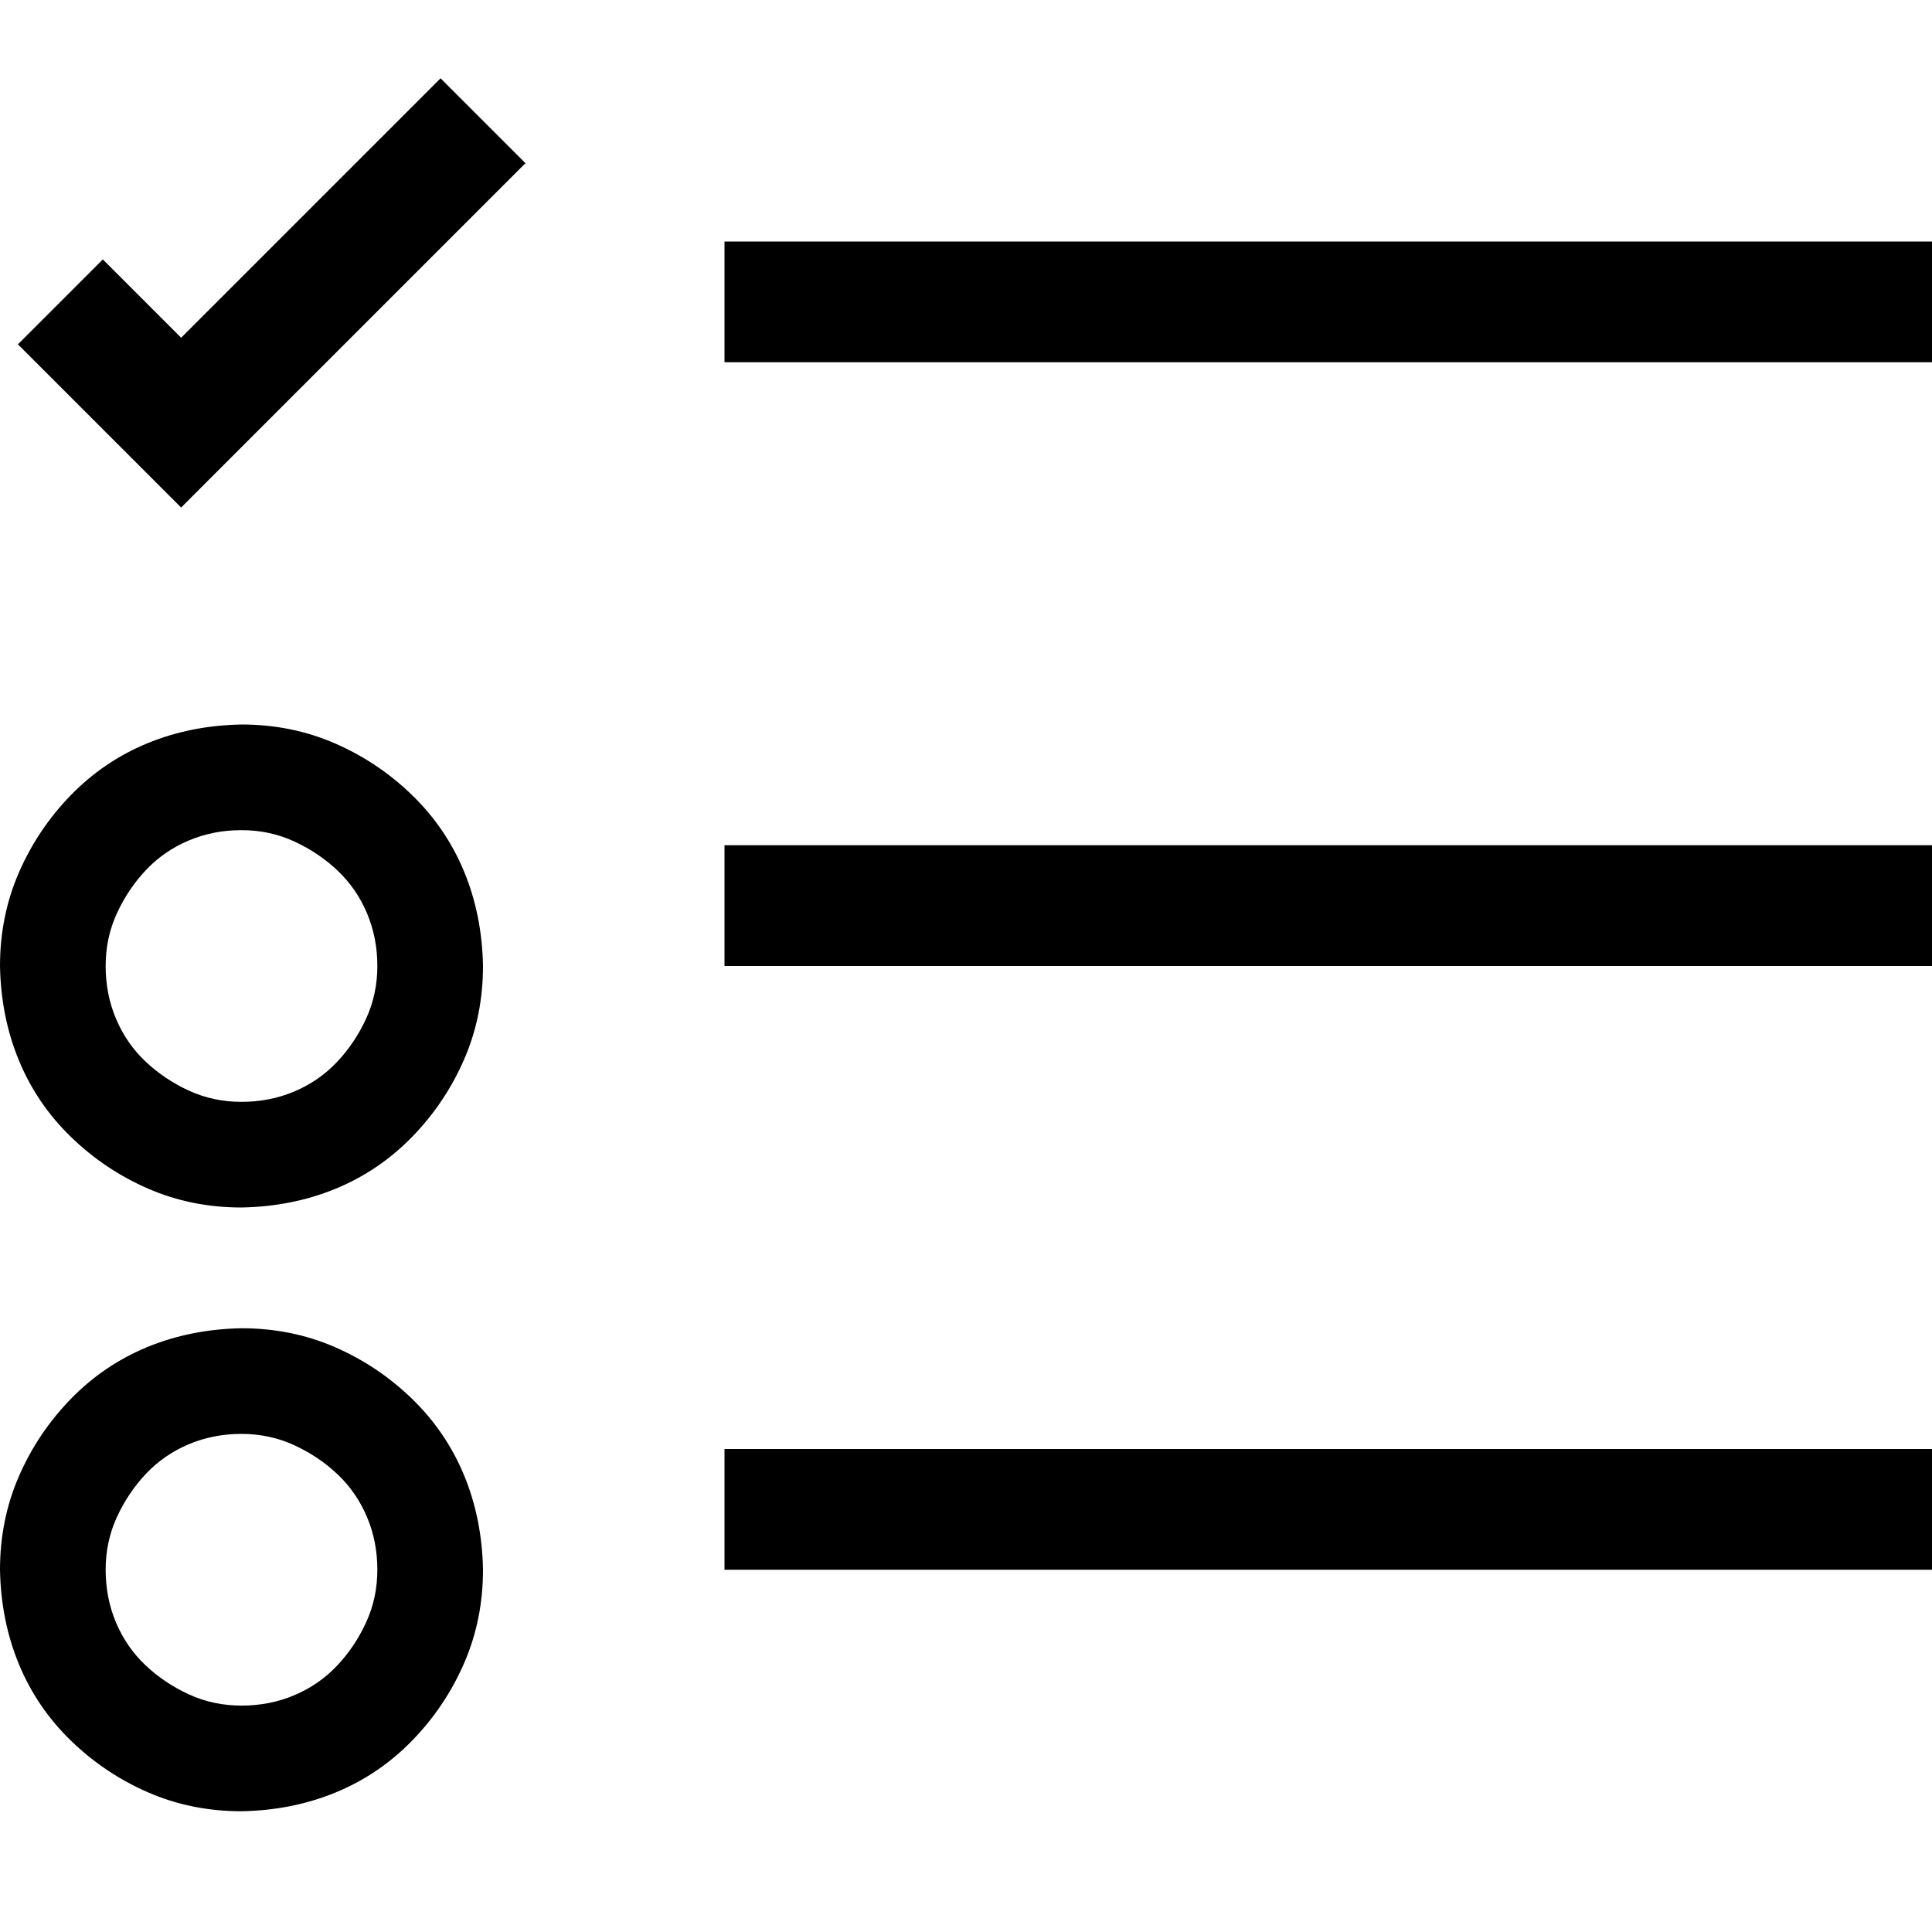
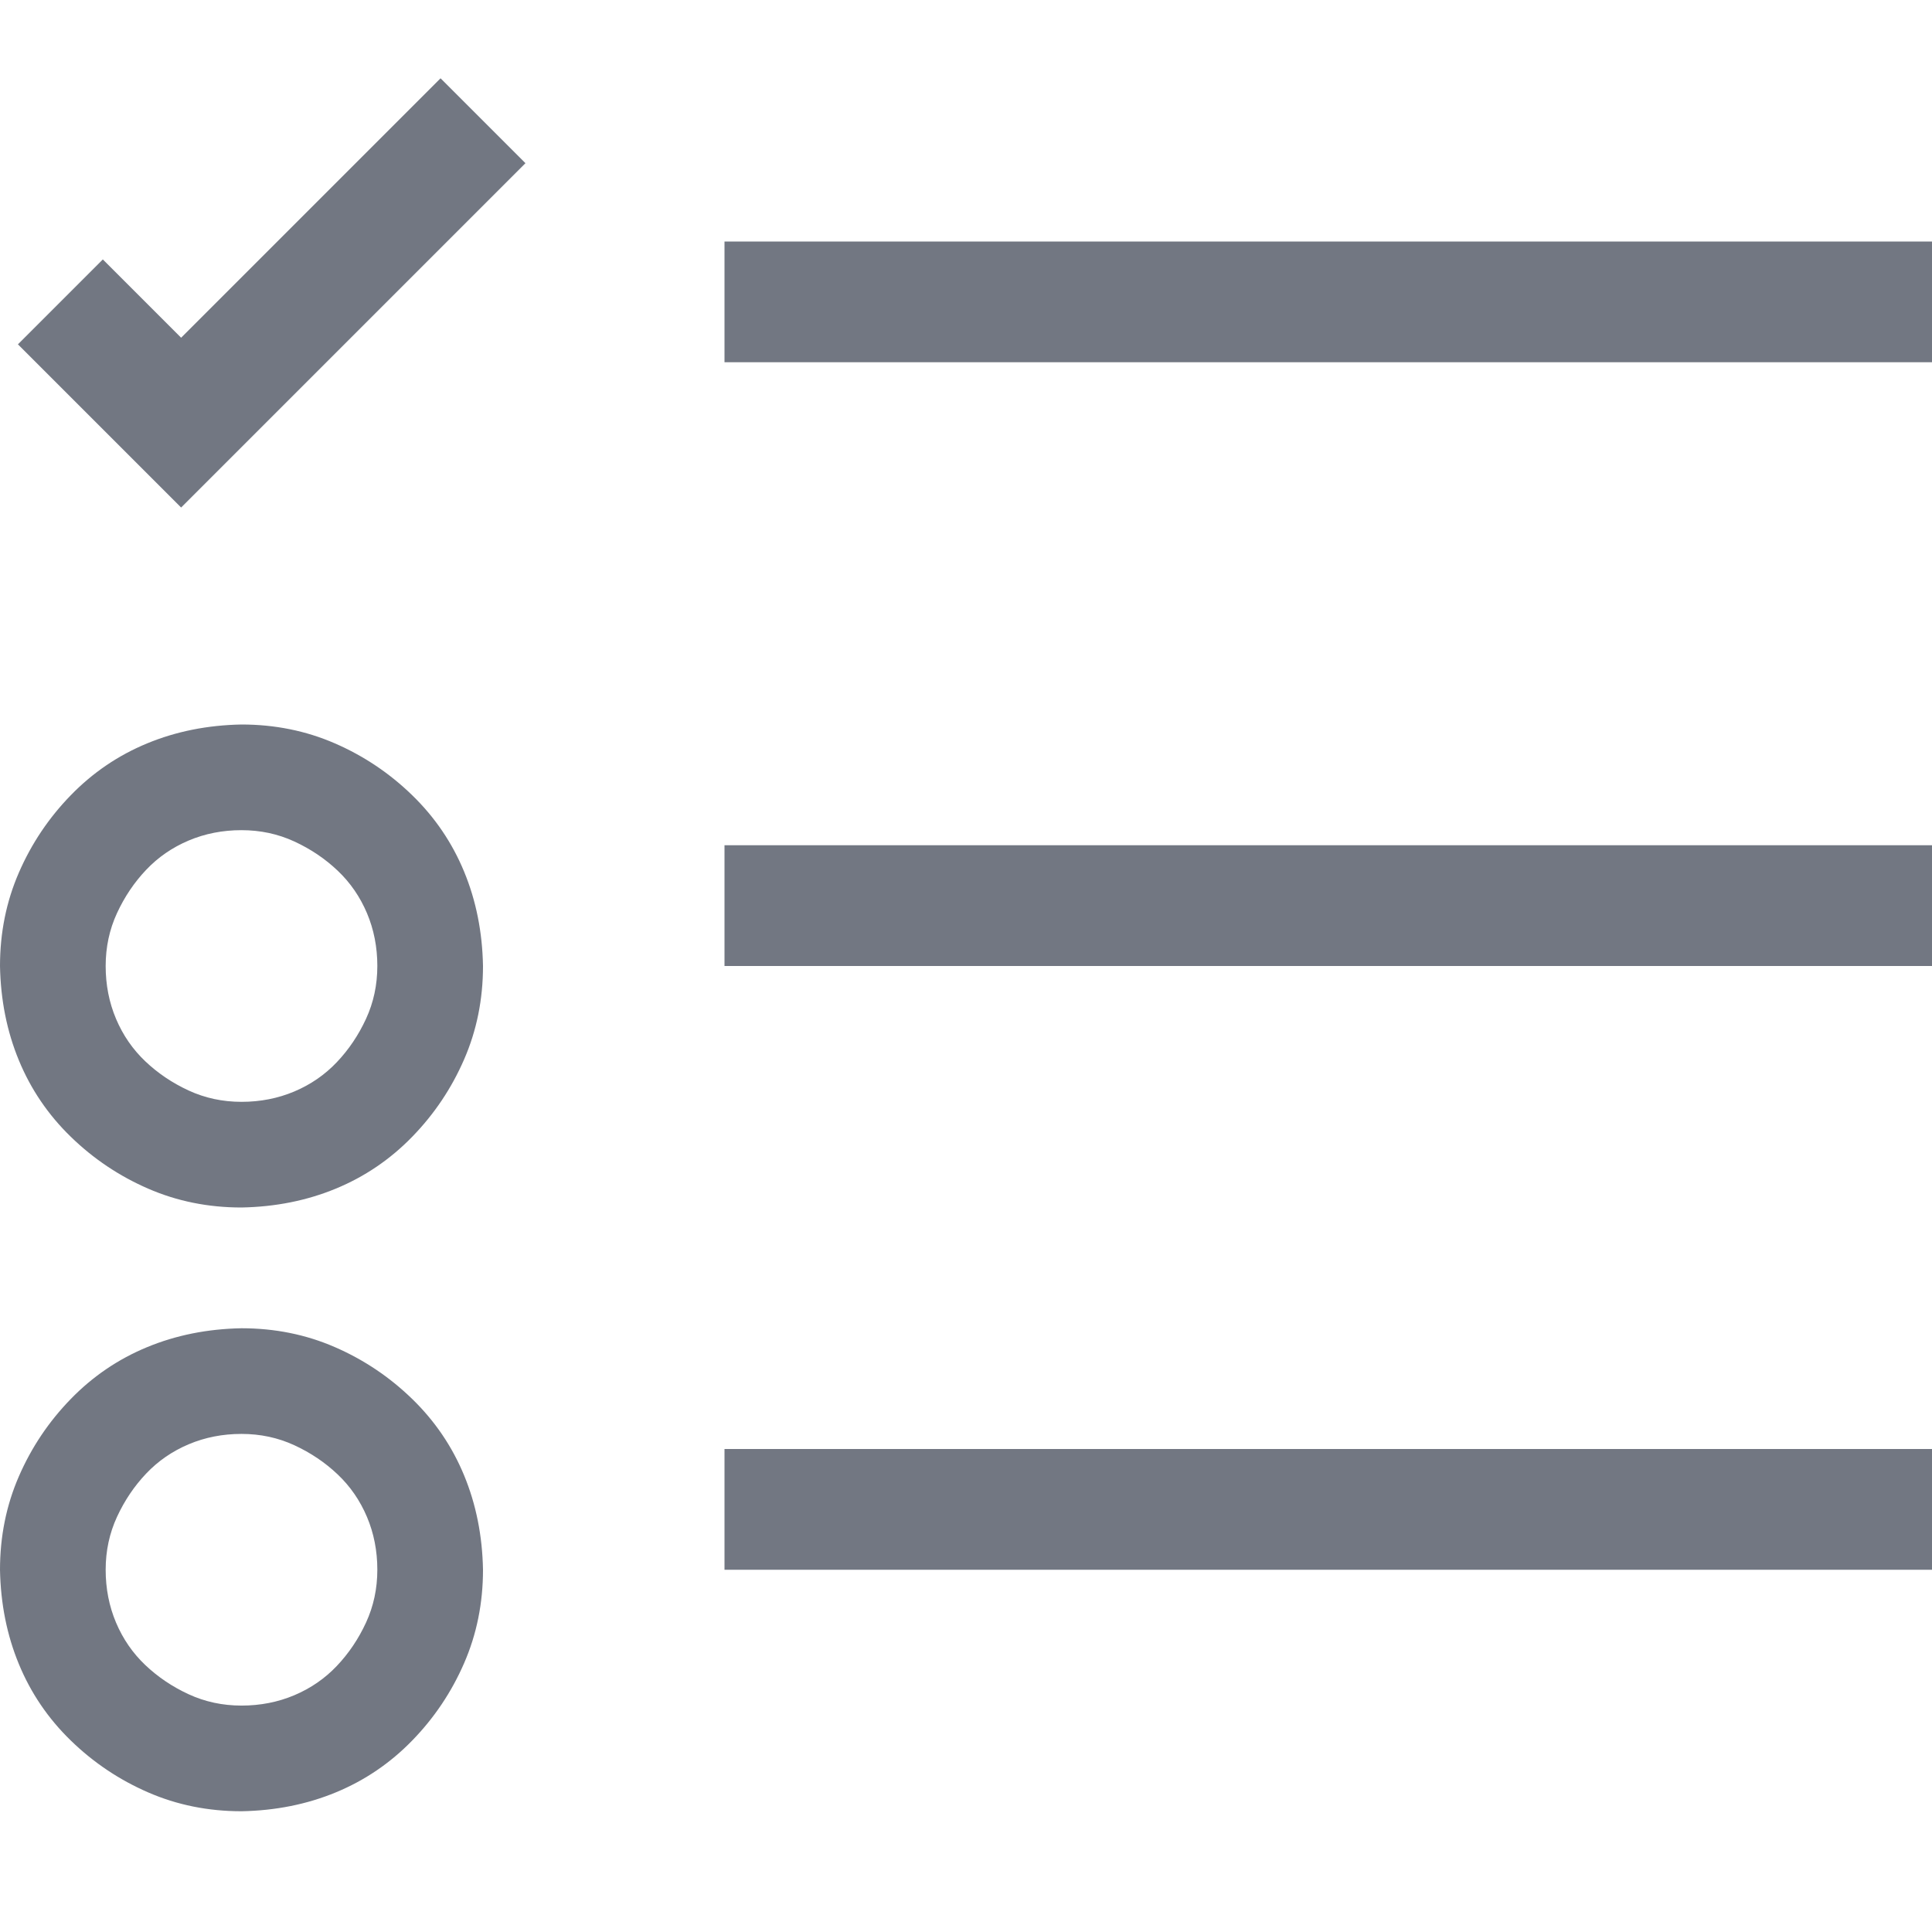
- <svg xmlns="http://www.w3.org/2000/svg" width="130" height="130" viewBox="0 0 130 130" fill="none">
-   <path d="M48.75 16.25H130V24.375H48.75V16.25ZM48.75 65V56.875H130V65H48.75ZM48.75 105.625V97.5H130V105.625H48.75ZM16.25 48.75C18.493 48.75 20.588 49.173 22.534 50.02C24.481 50.866 26.216 52.03 27.739 53.511C29.263 54.992 30.426 56.706 31.23 58.652C32.035 60.599 32.458 62.715 32.5 65C32.5 67.243 32.077 69.338 31.23 71.284C30.384 73.231 29.22 74.966 27.739 76.489C26.258 78.013 24.544 79.176 22.598 79.981C20.651 80.784 18.535 81.208 16.25 81.25C14.007 81.25 11.912 80.827 9.966 79.981C8.019 79.134 6.284 77.97 4.761 76.489C3.237 75.008 2.074 73.294 1.27 71.348C0.465 69.401 0.042 67.285 0 65C0 62.757 0.423 60.662 1.27 58.716C2.116 56.769 3.28 55.034 4.761 53.511C6.242 51.987 7.956 50.824 9.902 50.02C11.849 49.215 13.965 48.792 16.25 48.75ZM16.25 74.141C17.52 74.141 18.704 73.908 19.805 73.442C20.905 72.977 21.857 72.321 22.661 71.475C23.465 70.628 24.121 69.655 24.629 68.555C25.137 67.454 25.391 66.269 25.391 65C25.391 63.73 25.158 62.546 24.692 61.445C24.227 60.345 23.571 59.393 22.725 58.589C21.878 57.785 20.905 57.129 19.805 56.621C18.704 56.113 17.52 55.859 16.25 55.859C14.98 55.859 13.796 56.092 12.695 56.558C11.595 57.023 10.643 57.679 9.839 58.525C9.035 59.372 8.379 60.345 7.871 61.445C7.363 62.546 7.109 63.73 7.109 65C7.109 66.269 7.342 67.454 7.808 68.555C8.273 69.655 8.929 70.607 9.775 71.411C10.622 72.215 11.595 72.871 12.695 73.379C13.796 73.887 14.98 74.141 16.25 74.141ZM16.25 89.375C18.493 89.375 20.588 89.798 22.534 90.644C24.481 91.491 26.216 92.655 27.739 94.136C29.263 95.617 30.426 97.331 31.23 99.277C32.035 101.224 32.458 103.34 32.5 105.625C32.5 107.868 32.077 109.963 31.23 111.909C30.384 113.856 29.22 115.591 27.739 117.114C26.258 118.638 24.544 119.801 22.598 120.605C20.651 121.41 18.535 121.833 16.25 121.875C14.007 121.875 11.912 121.452 9.966 120.605C8.019 119.759 6.284 118.595 4.761 117.114C3.237 115.633 2.074 113.919 1.27 111.973C0.465 110.026 0.042 107.91 0 105.625C0 103.382 0.423 101.287 1.27 99.341C2.116 97.394 3.28 95.659 4.761 94.136C6.242 92.612 7.956 91.449 9.902 90.644C11.849 89.841 13.965 89.417 16.25 89.375ZM16.25 114.766C17.52 114.766 18.704 114.533 19.805 114.067C20.905 113.602 21.857 112.946 22.661 112.1C23.465 111.253 24.121 110.28 24.629 109.18C25.137 108.079 25.391 106.895 25.391 105.625C25.391 104.355 25.158 103.171 24.692 102.07C24.227 100.97 23.571 100.018 22.725 99.214C21.878 98.41 20.905 97.754 19.805 97.246C18.704 96.738 17.52 96.484 16.25 96.484C14.98 96.484 13.796 96.717 12.695 97.183C11.595 97.648 10.643 98.304 9.839 99.15C9.035 99.997 8.379 100.97 7.871 102.07C7.363 103.171 7.109 104.355 7.109 105.625C7.109 106.895 7.342 108.079 7.808 109.18C8.273 110.28 8.929 111.232 9.775 112.036C10.622 112.84 11.595 113.496 12.695 114.004C13.796 114.512 14.98 114.766 16.25 114.766ZM12.188 22.725L29.644 5.269L35.356 10.981L12.188 34.15L1.206 23.169L6.919 17.456L12.188 22.725Z" fill="black" />
+ <svg xmlns="http://www.w3.org/2000/svg" width="104" height="104" viewBox="0 0 104 104" fill="none">
+   <path d="M39 13H104V19.5H71.5H39V13ZM39 52V45.5H104V52H39ZM39 84.5V78H104V84.5H39ZM13 39C14.794 39 16.47 39.339 18.027 40.016C19.585 40.693 20.973 41.624 22.191 42.809C23.41 43.993 24.341 45.365 24.984 46.922C25.628 48.479 25.966 50.172 26 52C26 53.794 25.662 55.47 24.984 57.027C24.307 58.585 23.376 59.973 22.191 61.191C21.006 62.41 19.635 63.341 18.078 63.984C16.521 64.628 14.828 64.966 13 65C11.206 65 9.53 64.662 7.973 63.984C6.415 63.307 5.027 62.376 3.809 61.191C2.59 60.007 1.659 58.635 1.016 57.078C0.372 55.521 0.034 53.828 0 52C0 50.206 0.339 48.53 1.016 46.973C1.693 45.415 2.624 44.027 3.809 42.809C4.993 41.59 6.365 40.659 7.922 40.016C9.479 39.372 11.172 39.034 13 39ZM13 59.312C14.016 59.312 14.963 59.126 15.844 58.754C16.724 58.382 17.486 57.857 18.129 57.18C18.772 56.503 19.297 55.724 19.703 54.844C20.109 53.964 20.312 53.016 20.312 52C20.312 50.984 20.126 50.036 19.754 49.156C19.381 48.276 18.857 47.514 18.18 46.871C17.503 46.228 16.724 45.703 15.844 45.297C14.963 44.891 14.016 44.688 13 44.688C11.984 44.688 11.037 44.874 10.156 45.246C9.276 45.618 8.514 46.143 7.871 46.82C7.228 47.497 6.703 48.276 6.297 49.156C5.891 50.036 5.688 50.984 5.688 52C5.688 53.016 5.874 53.964 6.246 54.844C6.618 55.724 7.143 56.486 7.82 57.129C8.497 57.772 9.276 58.297 10.156 58.703C11.037 59.109 11.984 59.312 13 59.312ZM13 71.5C14.794 71.5 16.47 71.838 18.027 72.516C19.585 73.193 20.973 74.124 22.191 75.309C23.41 76.493 24.341 77.865 24.984 79.422C25.628 80.979 25.966 82.672 26 84.5C26 86.294 25.662 87.97 24.984 89.527C24.307 91.085 23.376 92.473 22.191 93.691C21.006 94.91 19.635 95.841 18.078 96.484C16.521 97.128 14.828 97.466 13 97.5C11.206 97.5 9.53 97.162 7.973 96.484C6.415 95.807 5.027 94.876 3.809 93.691C2.59 92.507 1.659 91.135 1.016 89.578C0.372 88.021 0.034 86.328 0 84.5C0 82.706 0.339 81.03 1.016 79.473C1.693 77.915 2.624 76.527 3.809 75.309C4.993 74.09 6.365 73.159 7.922 72.516C9.479 71.872 11.172 71.534 13 71.5ZM13 91.812C14.016 91.812 14.963 91.626 15.844 91.254C16.724 90.882 17.486 90.357 18.129 89.68C18.772 89.003 19.297 88.224 19.703 87.344C20.109 86.463 20.312 85.516 20.312 84.5C20.312 83.484 20.126 82.537 19.754 81.656C19.381 80.776 18.857 80.014 18.18 79.371C17.503 78.728 16.724 78.203 15.844 77.797C14.963 77.391 14.016 77.188 13 77.188C11.984 77.188 11.037 77.374 10.156 77.746C9.276 78.118 8.514 78.643 7.871 79.32C7.228 79.997 6.703 80.776 6.297 81.656C5.891 82.537 5.688 83.484 5.688 84.5C5.688 85.516 5.874 86.463 6.246 87.344C6.618 88.224 7.143 88.986 7.82 89.629C8.497 90.272 9.276 90.797 10.156 91.203C11.037 91.609 11.984 91.812 13 91.812ZM9.75 18.18L23.715 4.215L28.285 8.785L9.75 27.32L0.965 18.535L5.535 13.965L9.75 18.18Z" fill="#727782" />
</svg>
